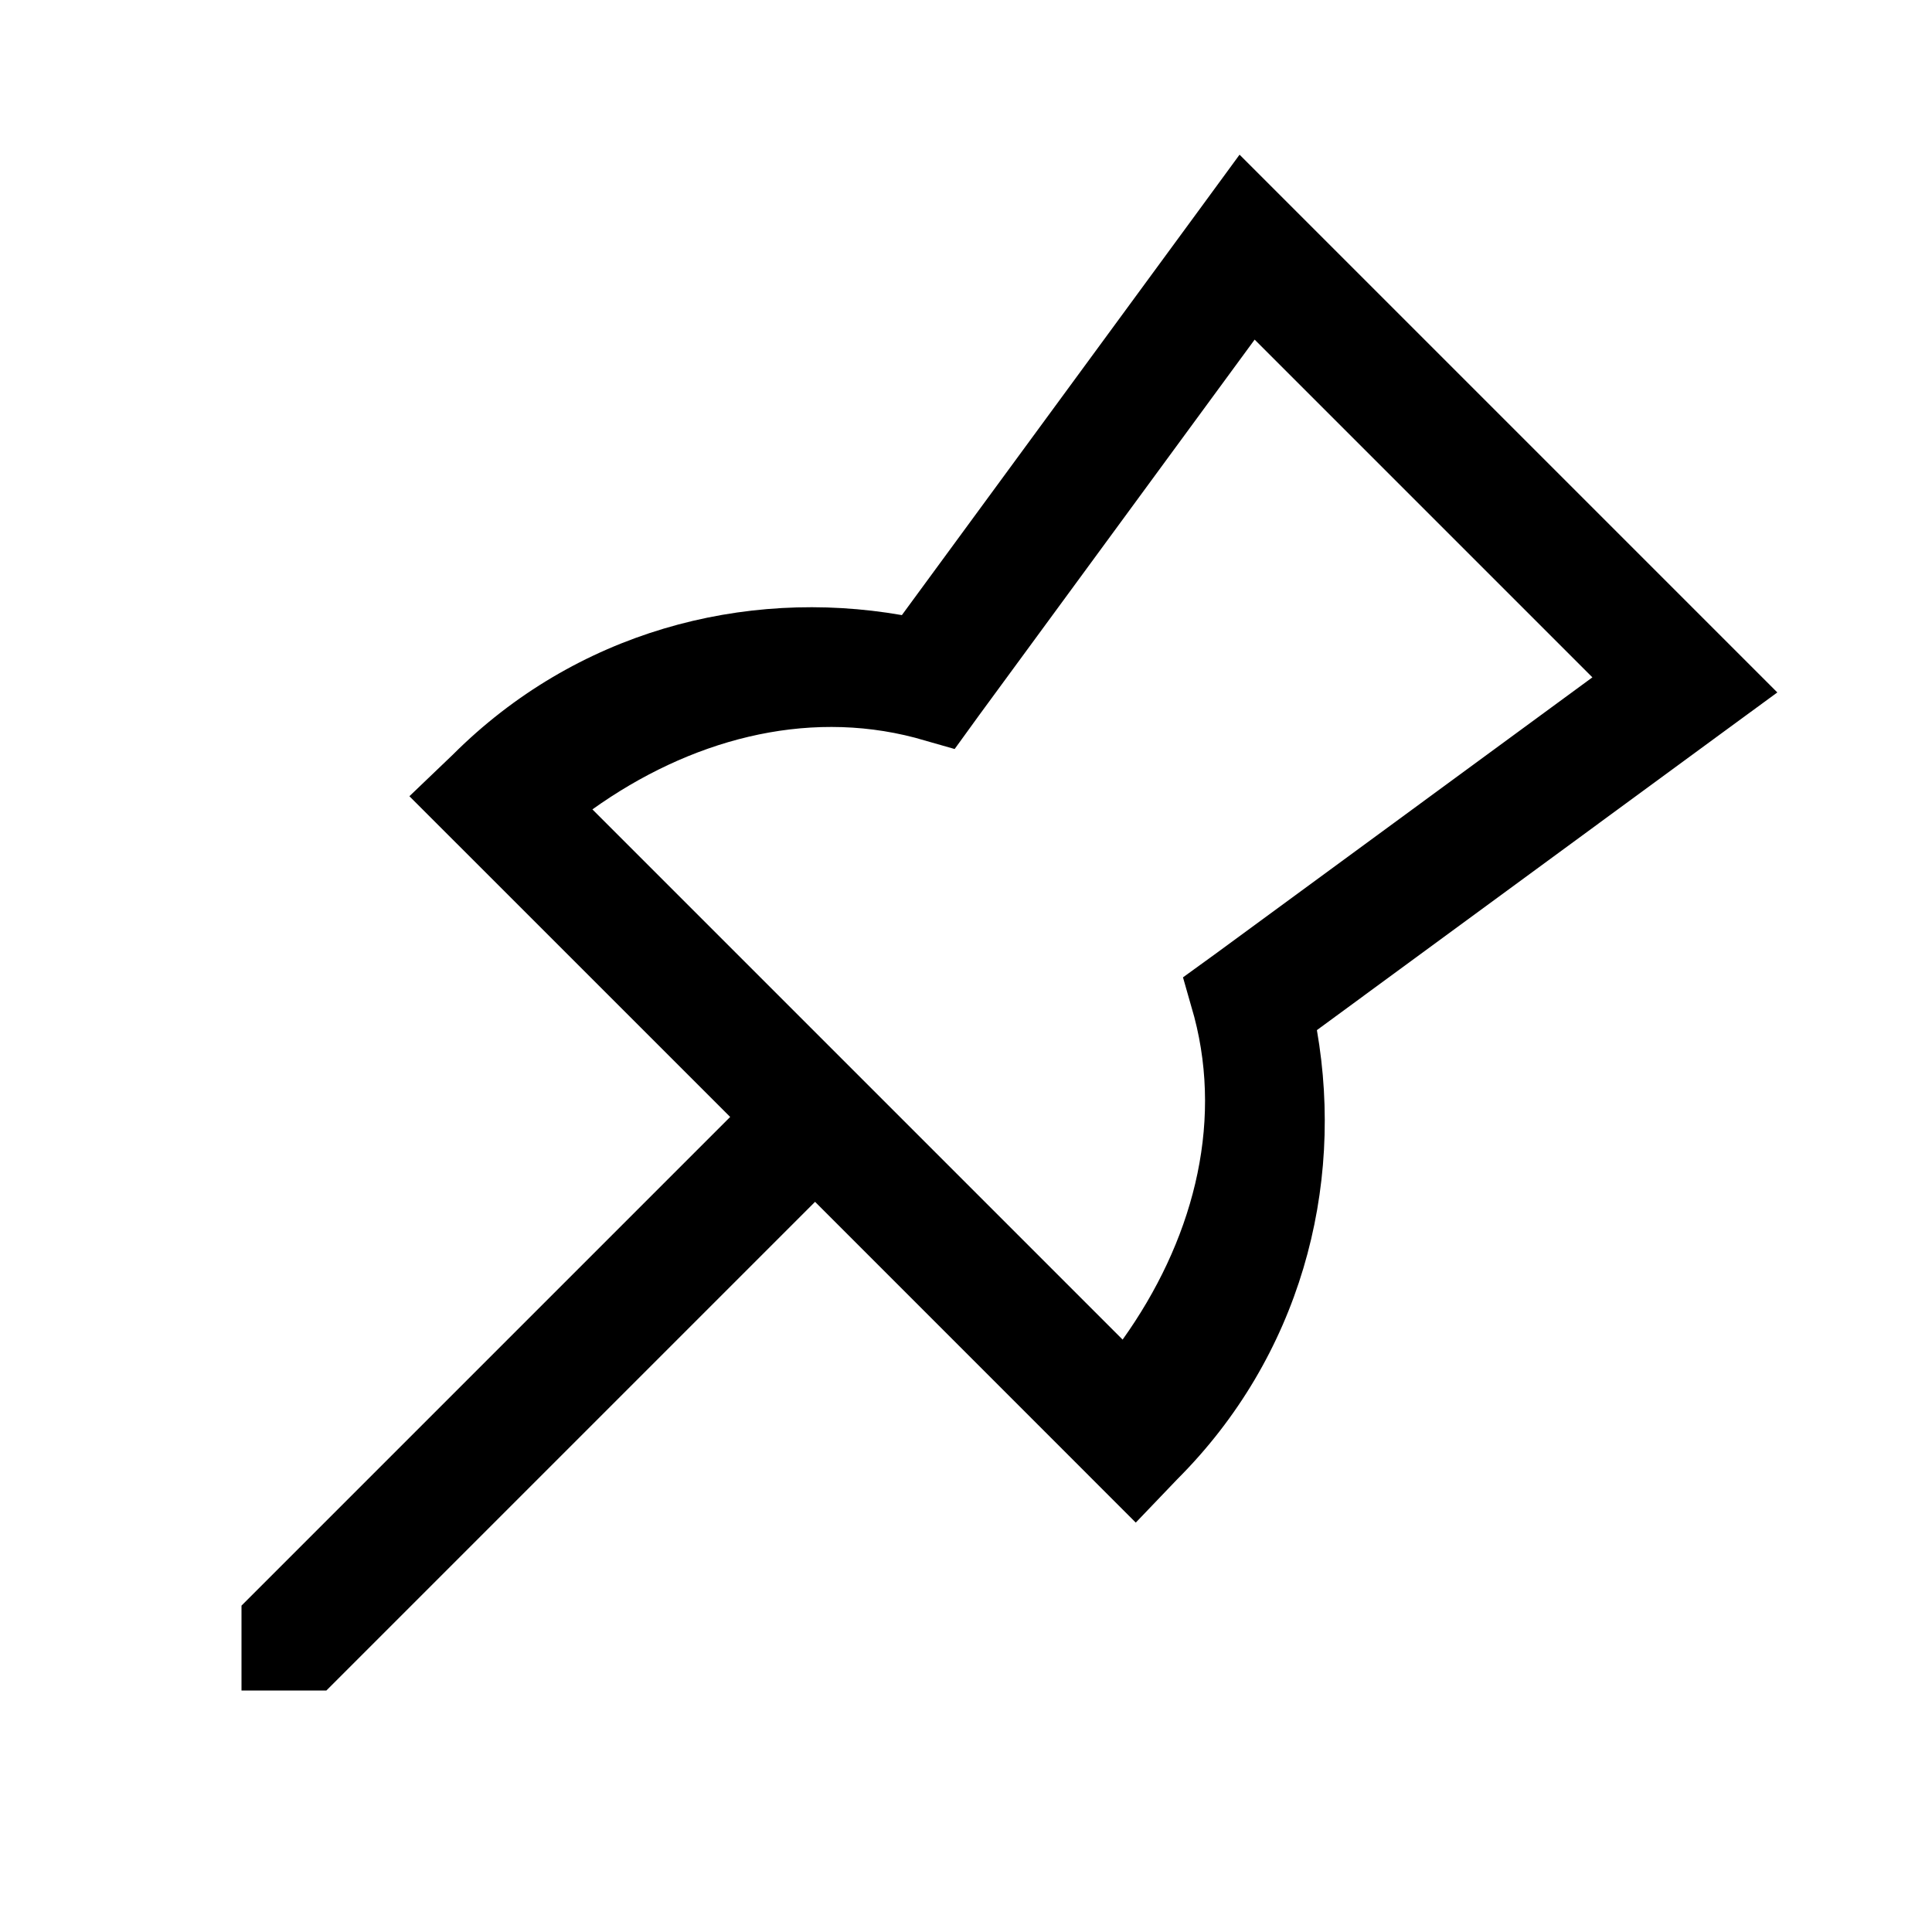
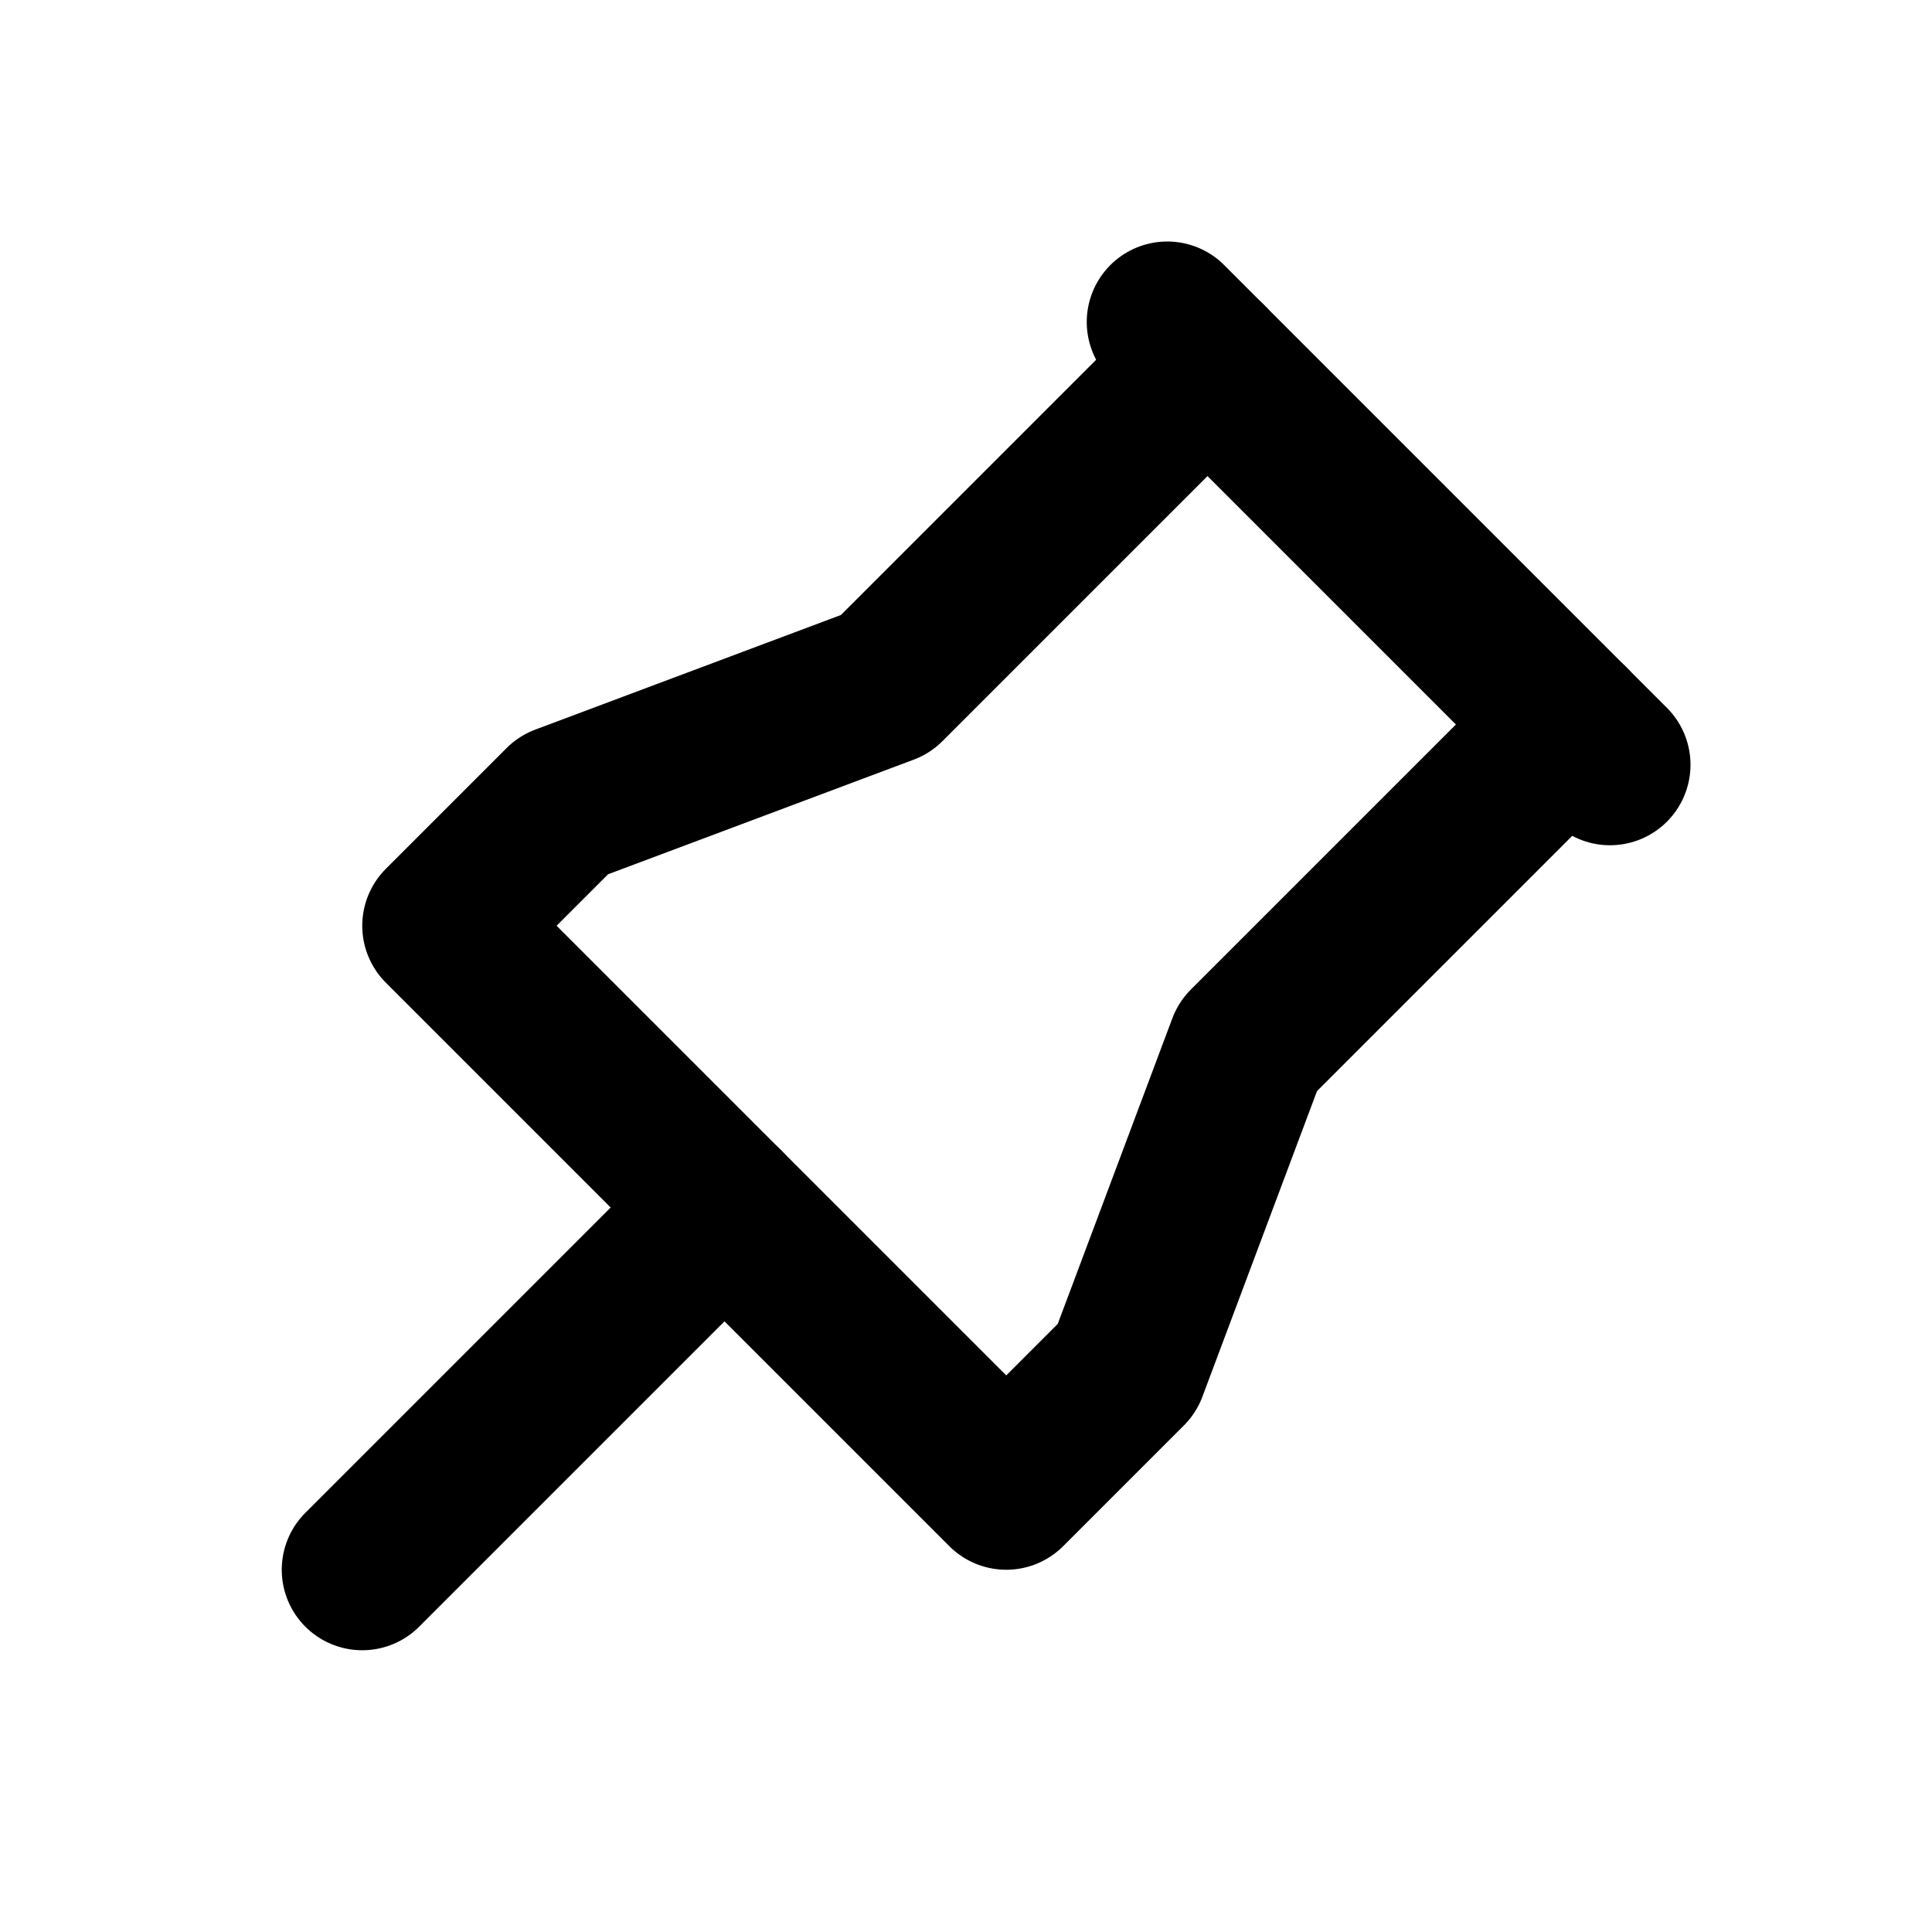
- <svg xmlns="http://www.w3.org/2000/svg" fill="#000000" width="800px" height="800px" viewBox="0 0 32 32">
-   <path d="M 20.531 2.562 L 19.844 3.5 L 14.938 10.188 C 12.309 9.73 9.527 10.473 7.5 12.5 L 6.781 13.188 L 12.094 18.5 L 4 26.594 L 4 28 L 5.406 28 L 13.5 19.906 L 18.812 25.219 L 19.5 24.5 C 21.527 22.473 22.27 19.691 21.812 17.062 L 28.5 12.156 L 29.438 11.469 Z M 20.781 5.625 L 26.375 11.219 L 20.156 15.781 L 19.594 16.188 L 19.781 16.844 C 20.262 18.676 19.738 20.586 18.594 22.188 L 9.812 13.406 C 11.414 12.262 13.324 11.738 15.156 12.219 L 15.812 12.406 L 16.219 11.844 Z" />
+ <svg xmlns="http://www.w3.org/2000/svg" width="24" height="24" viewBox="0 0 24 24" fill="none" stroke="#000000" stroke-width="2" stroke-linecap="round" stroke-linejoin="round" class="icon icon-tabler icons-tabler-outline icon-tabler-pin">
+   <path stroke="none" d="M0 0h24v24H0z" fill="none" />
+   <path d="M15 4.5l-4 4l-4 1.5l-1.5 1.5l7 7l1.5 -1.5l1.5 -4l4 -4" />
+   <path d="M9 15l-4.5 4.5" />
+   <path d="M14.5 4l5.5 5.5" />
</svg>
